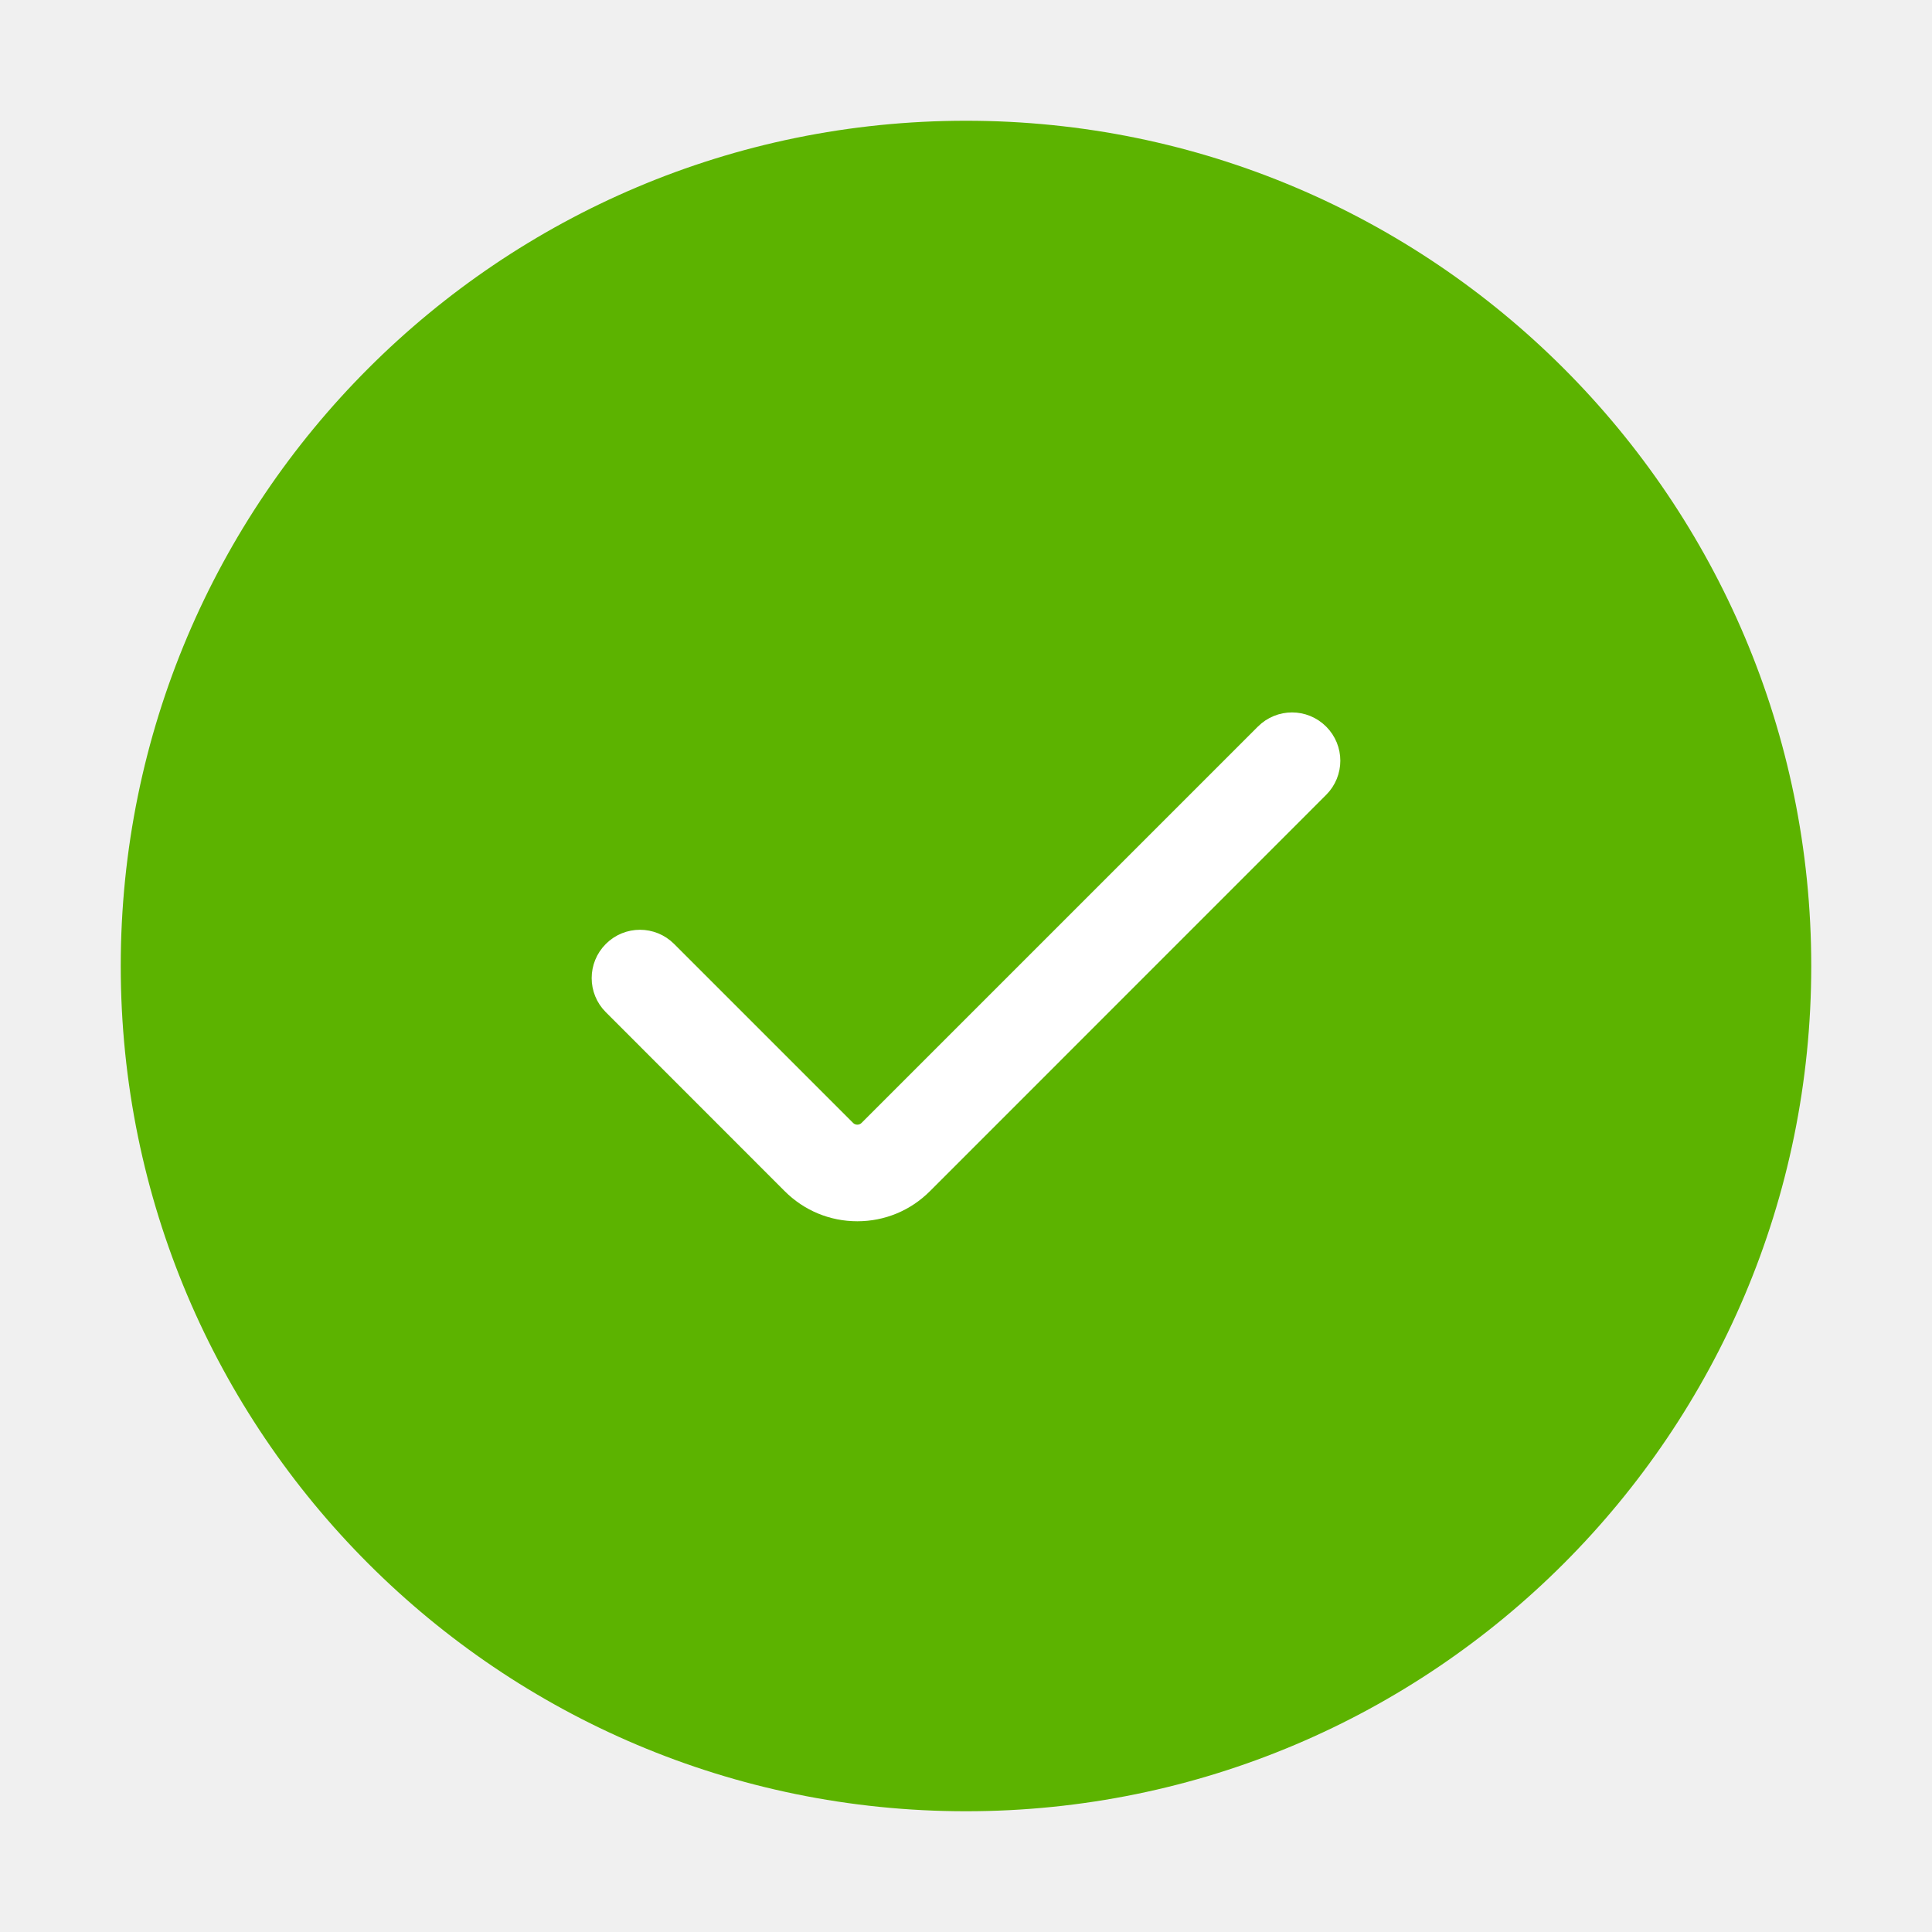
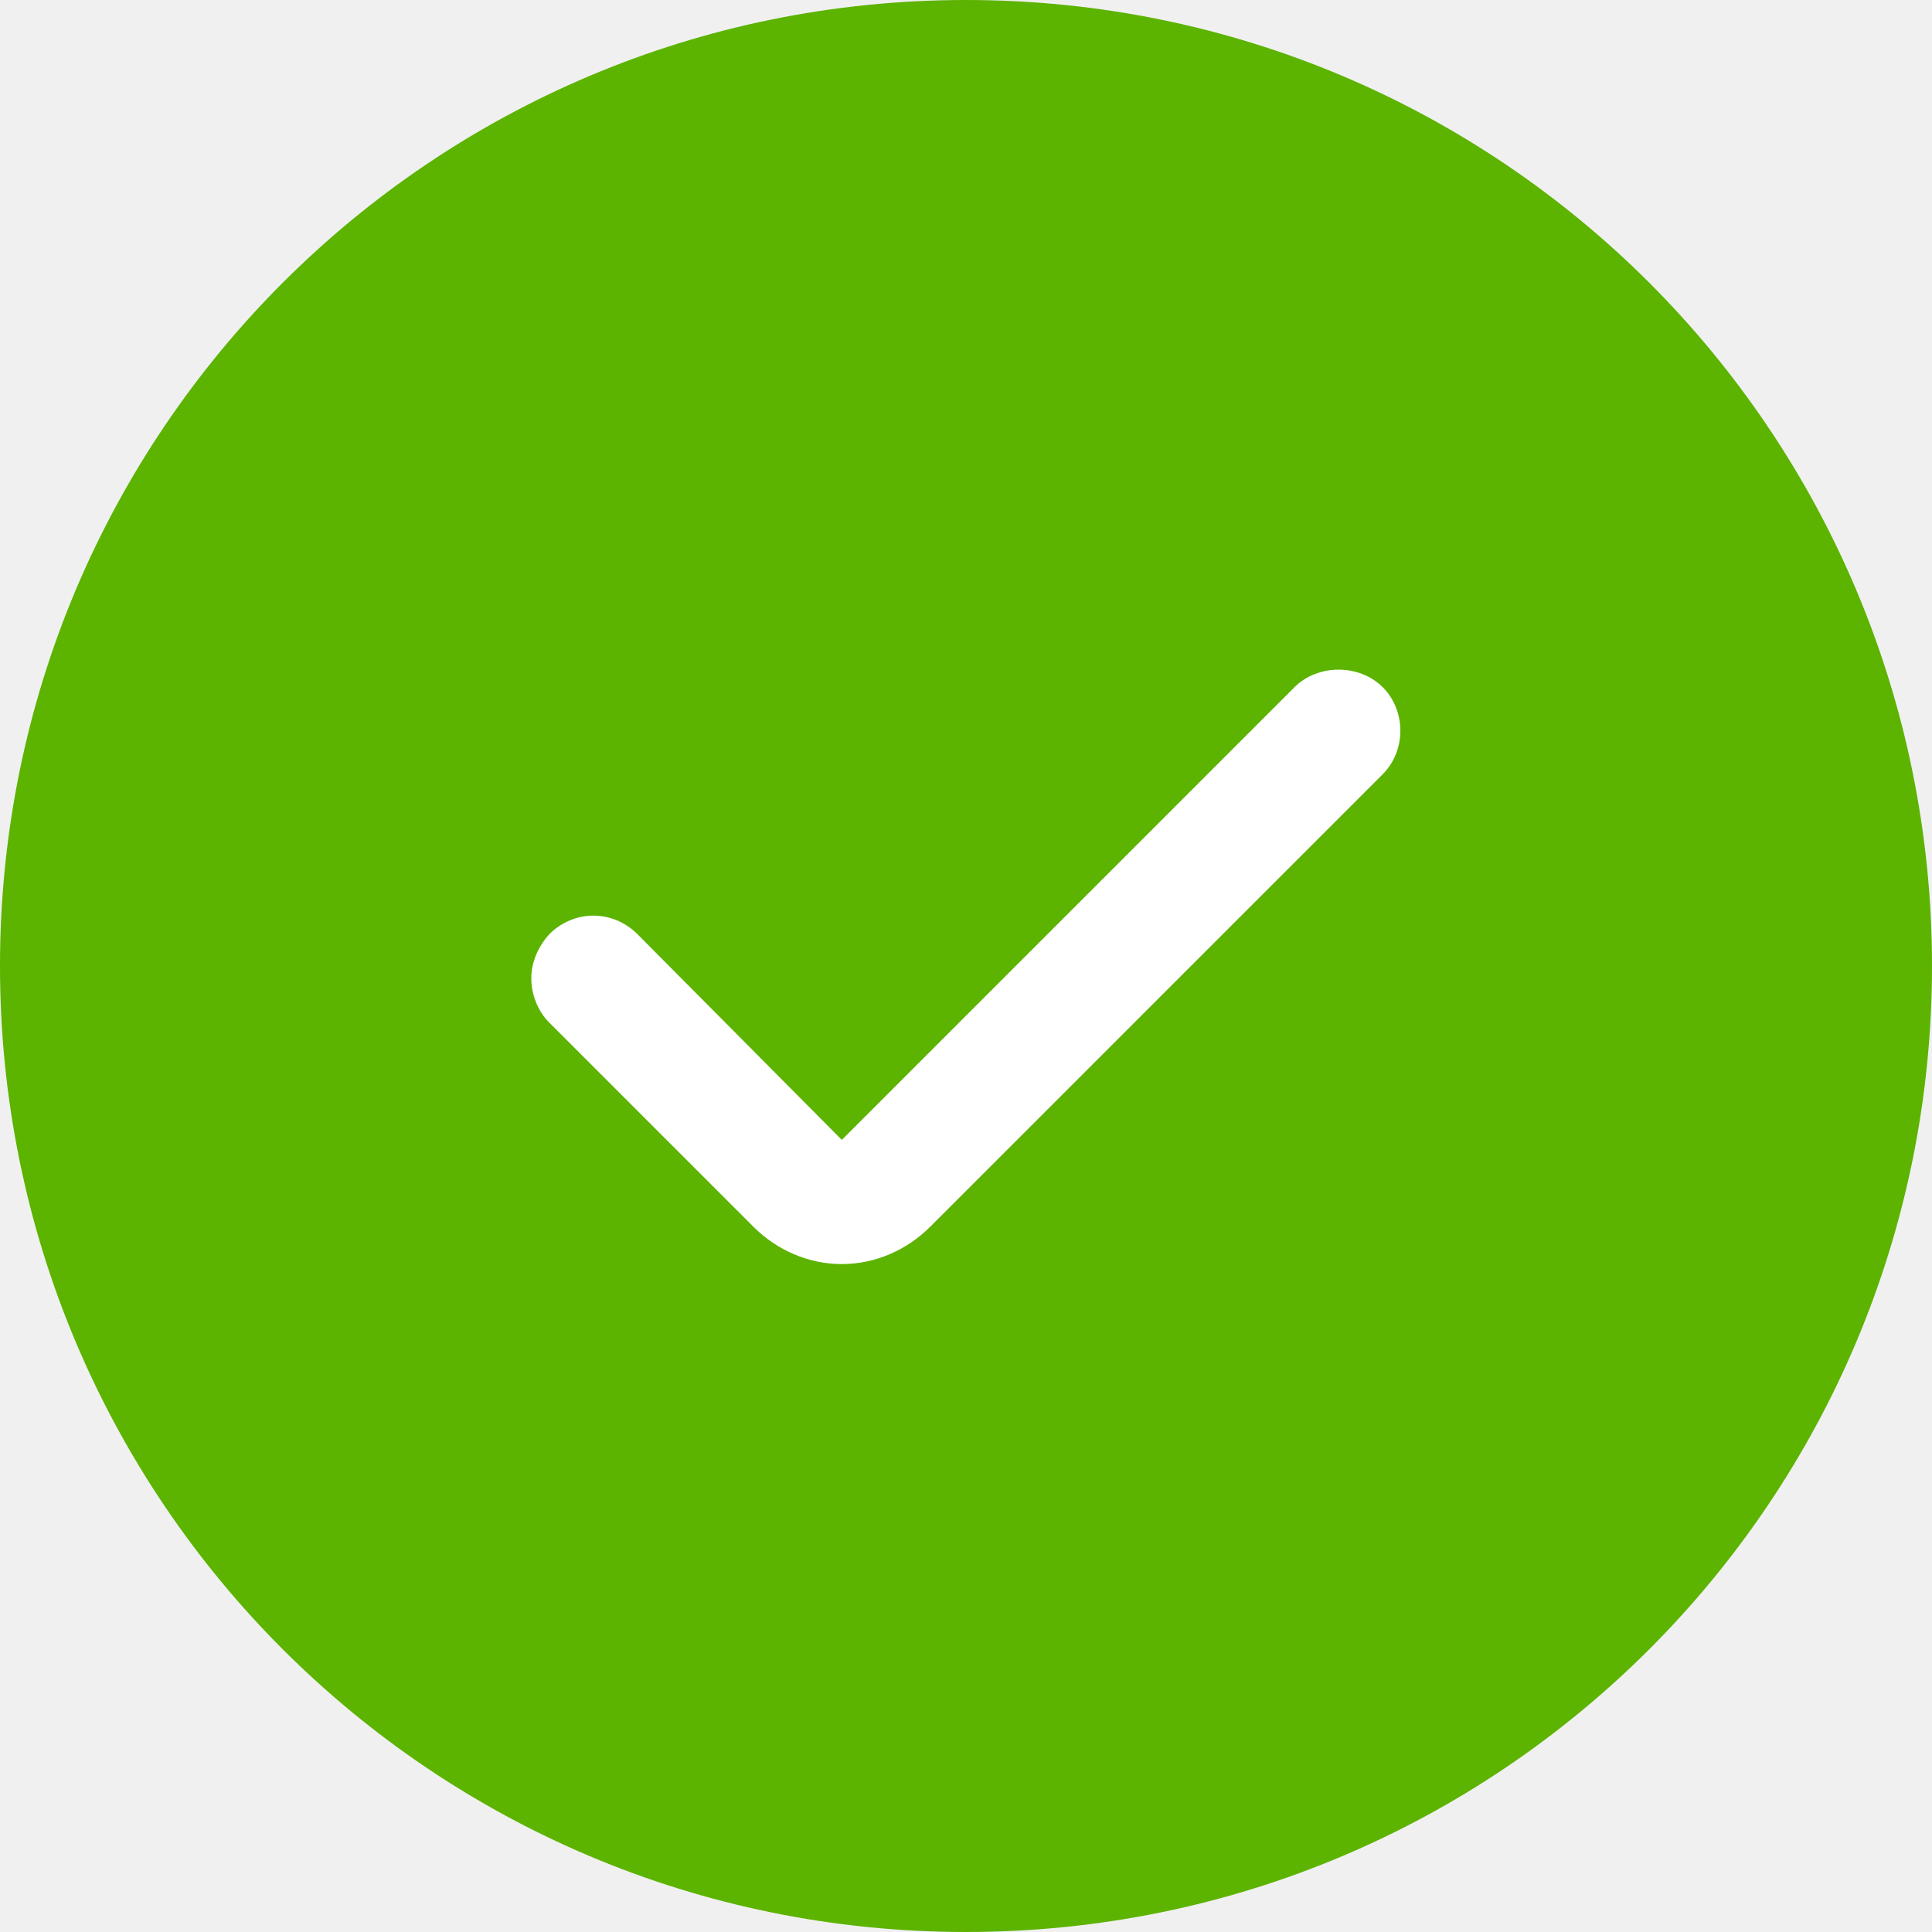
- <svg xmlns="http://www.w3.org/2000/svg" viewBox="0 0 24 24" version="1.1">
-   <g id="icon/alert/success/24" stroke="none" stroke-width="1" fill="none" fill-rule="evenodd">
-     <g id="Icon/Fill/1">
-       <path d="M12,1.5 C6.202,1.5 1.5,6.202 1.5,12 C1.5,17.798 6.202,22.5 12,22.5 C17.798,22.5 22.5,17.798 22.5,12 C22.5,6.202 17.798,1.5 12,1.5 Z" id="形状备份" fill="#5CB300" />
-       <path d="M10.65,15.021 C10.349,15.021 10.067,14.904 9.854,14.691 L7.632,12.468 C7.456,12.293 7.456,12.008 7.632,11.832 C7.808,11.656 8.092,11.656 8.268,11.832 L10.491,14.055 C10.548,14.112 10.615,14.121 10.65,14.121 C10.685,14.121 10.752,14.112 10.809,14.055 L15.732,9.132 C15.908,8.956 16.192,8.956 16.368,9.132 C16.544,9.308 16.544,9.592 16.368,9.768 L11.446,14.691 C11.233,14.904 10.951,15.021 10.65,15.021" id="Fill-1备份-2" stroke="#FFFFFF" stroke-width="0.3" fill="#FFFFFF" />
-     </g>
-   </g>
+ <svg xmlns="http://www.w3.org/2000/svg" version="1.1" id="图层_1" x="0px" y="0px" viewBox="0 0 14 14" style="enable-background:new 0 0 14 14;" xml:space="preserve">
+   <style type="text/css">
+ 	.st0{fill-rule:evenodd;clip-rule:evenodd;fill:#5CB300;}
+ 	.st1{fill:#FFFFFF;}
+ </style>
+   <path class="st0" d="M14,7c0,3.87-3.13,7-7,7c-3.87,0-7-3.13-7-7c0-3.87,3.13-7,7-7C10.87,0,14,3.13,14,7z" />
+   <path class="st1" d="M10.02,5.61L6.74,8.89C6.57,9.06,6.34,9.16,6.1,9.16S5.63,9.06,5.46,8.89L3.98,7.41  C3.9,7.33,3.85,7.21,3.85,7.09c0-0.12,0.05-0.23,0.13-0.32c0.18-0.18,0.46-0.18,0.64,0L6.1,8.26l3.28-3.28  c0.17-0.17,0.47-0.17,0.64,0C10.19,5.15,10.19,5.44,10.02,5.61z" />
</svg>
